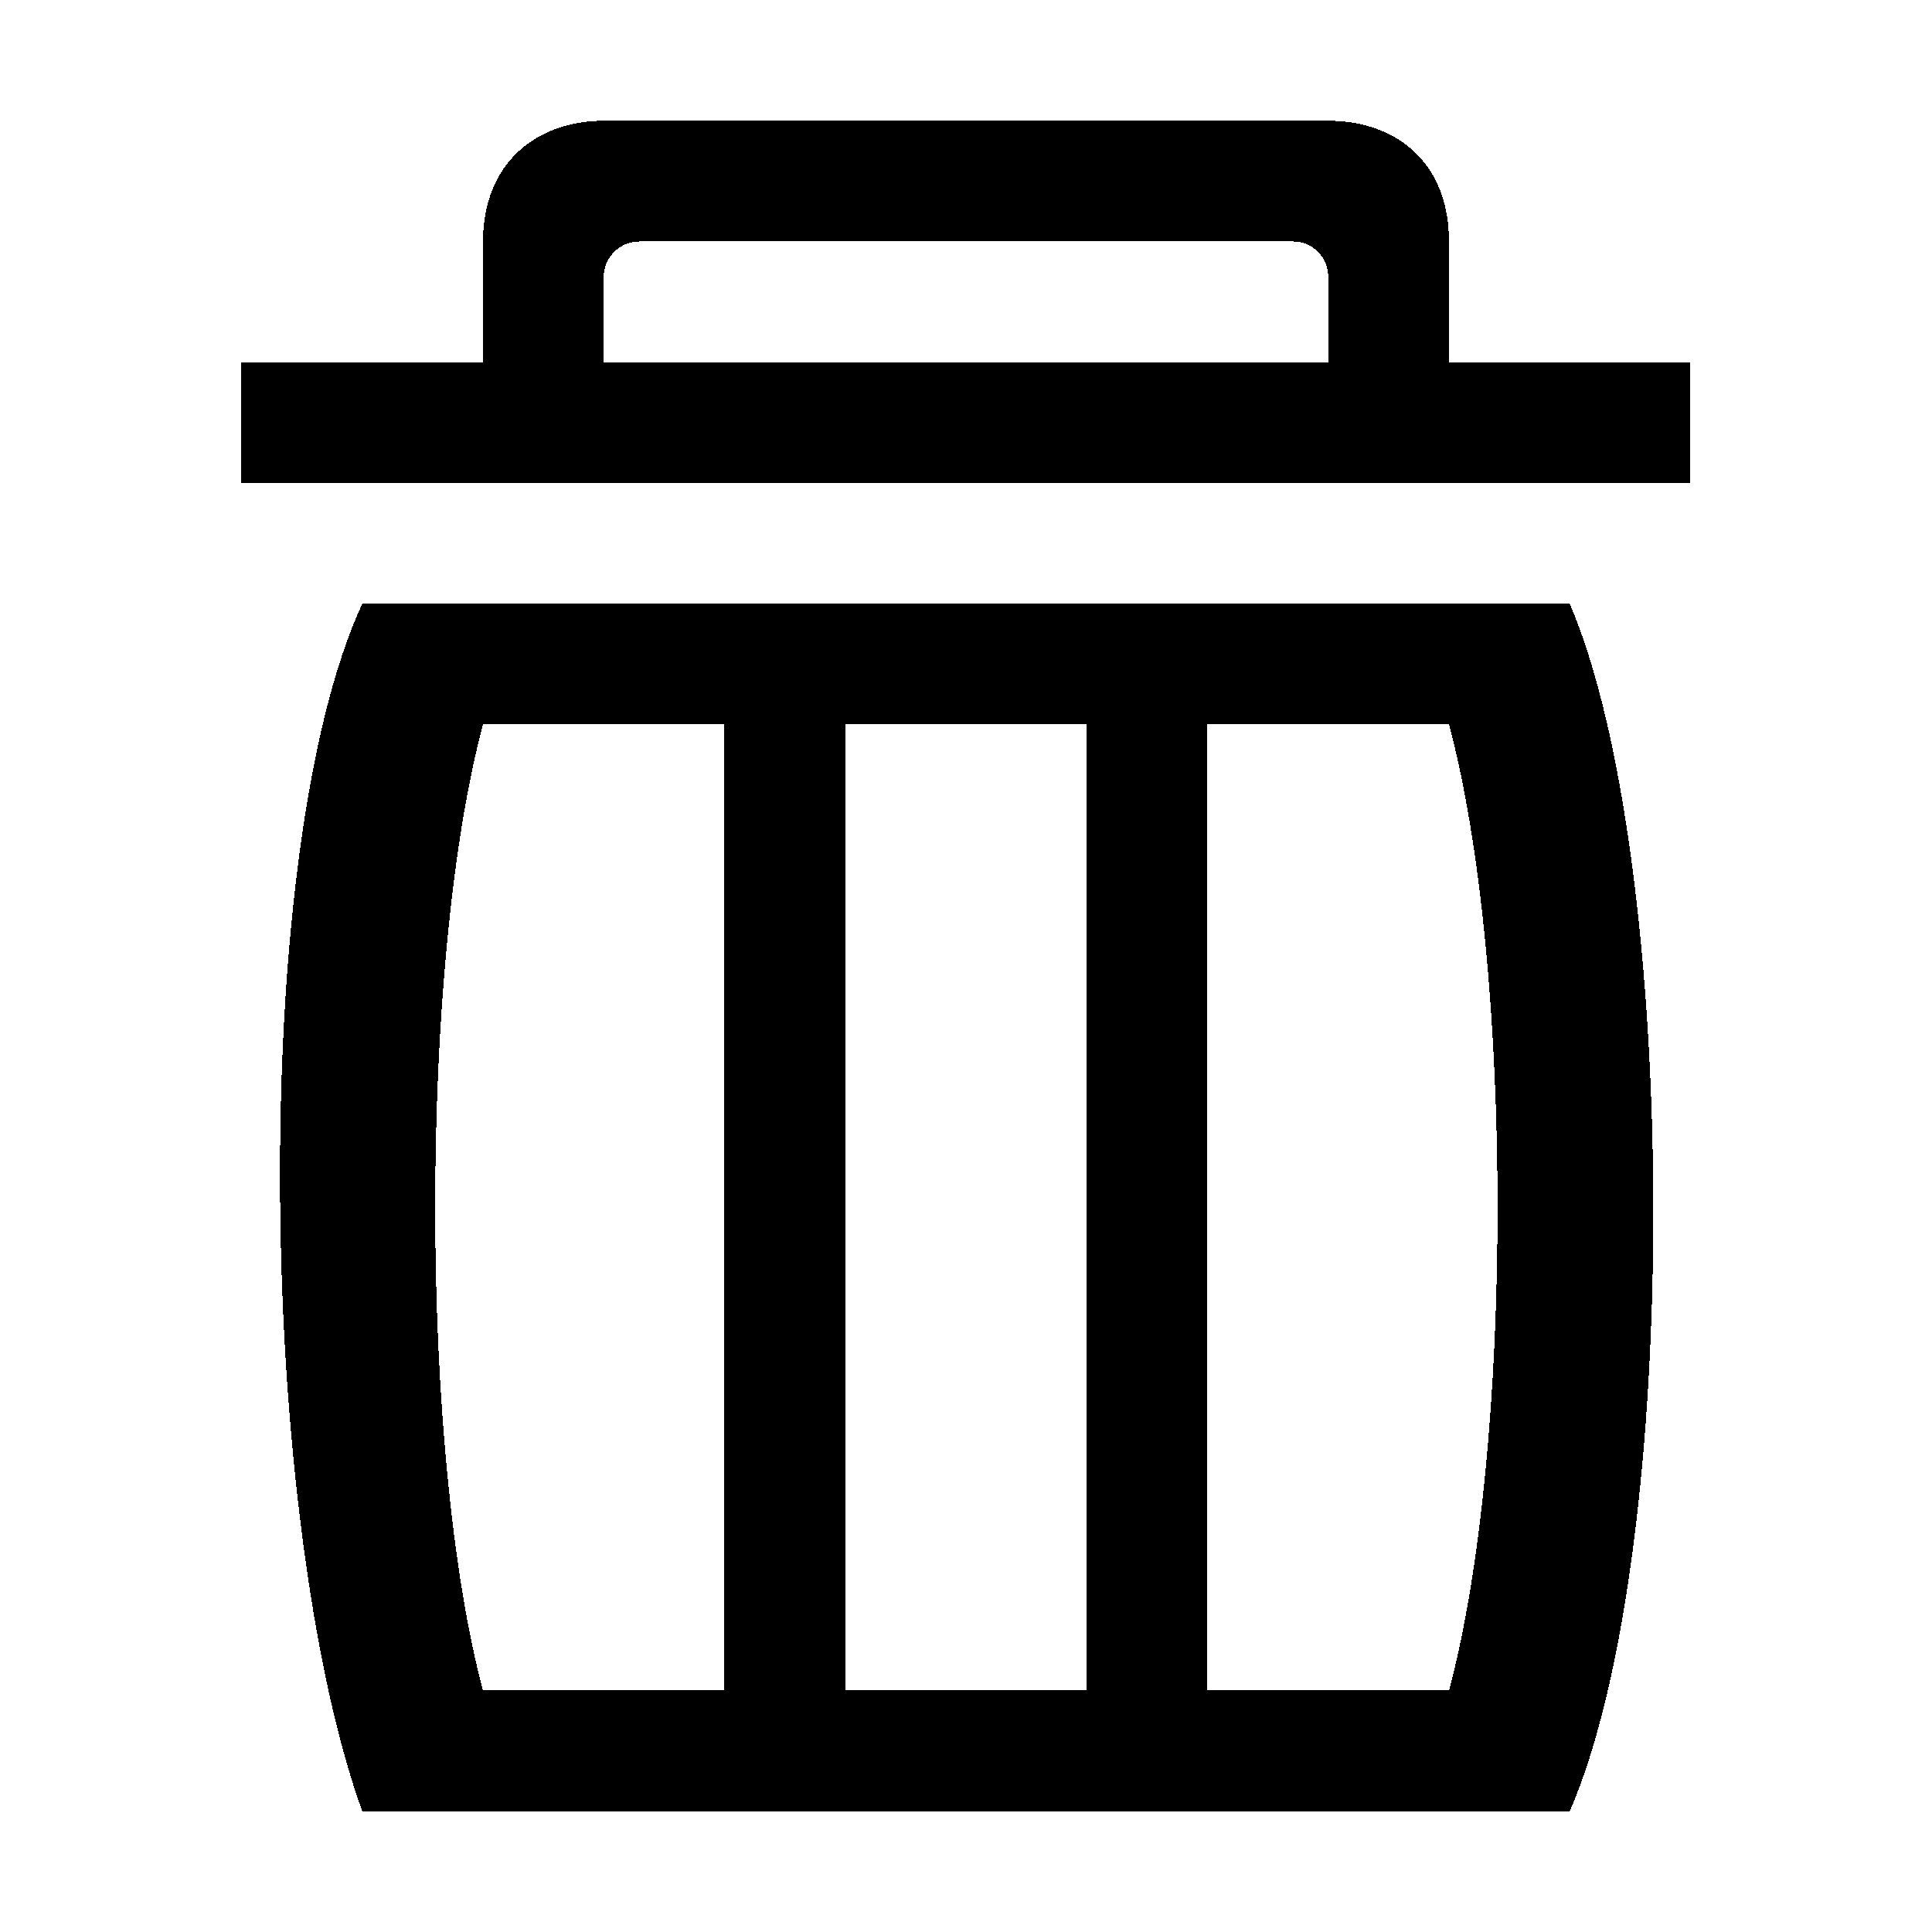
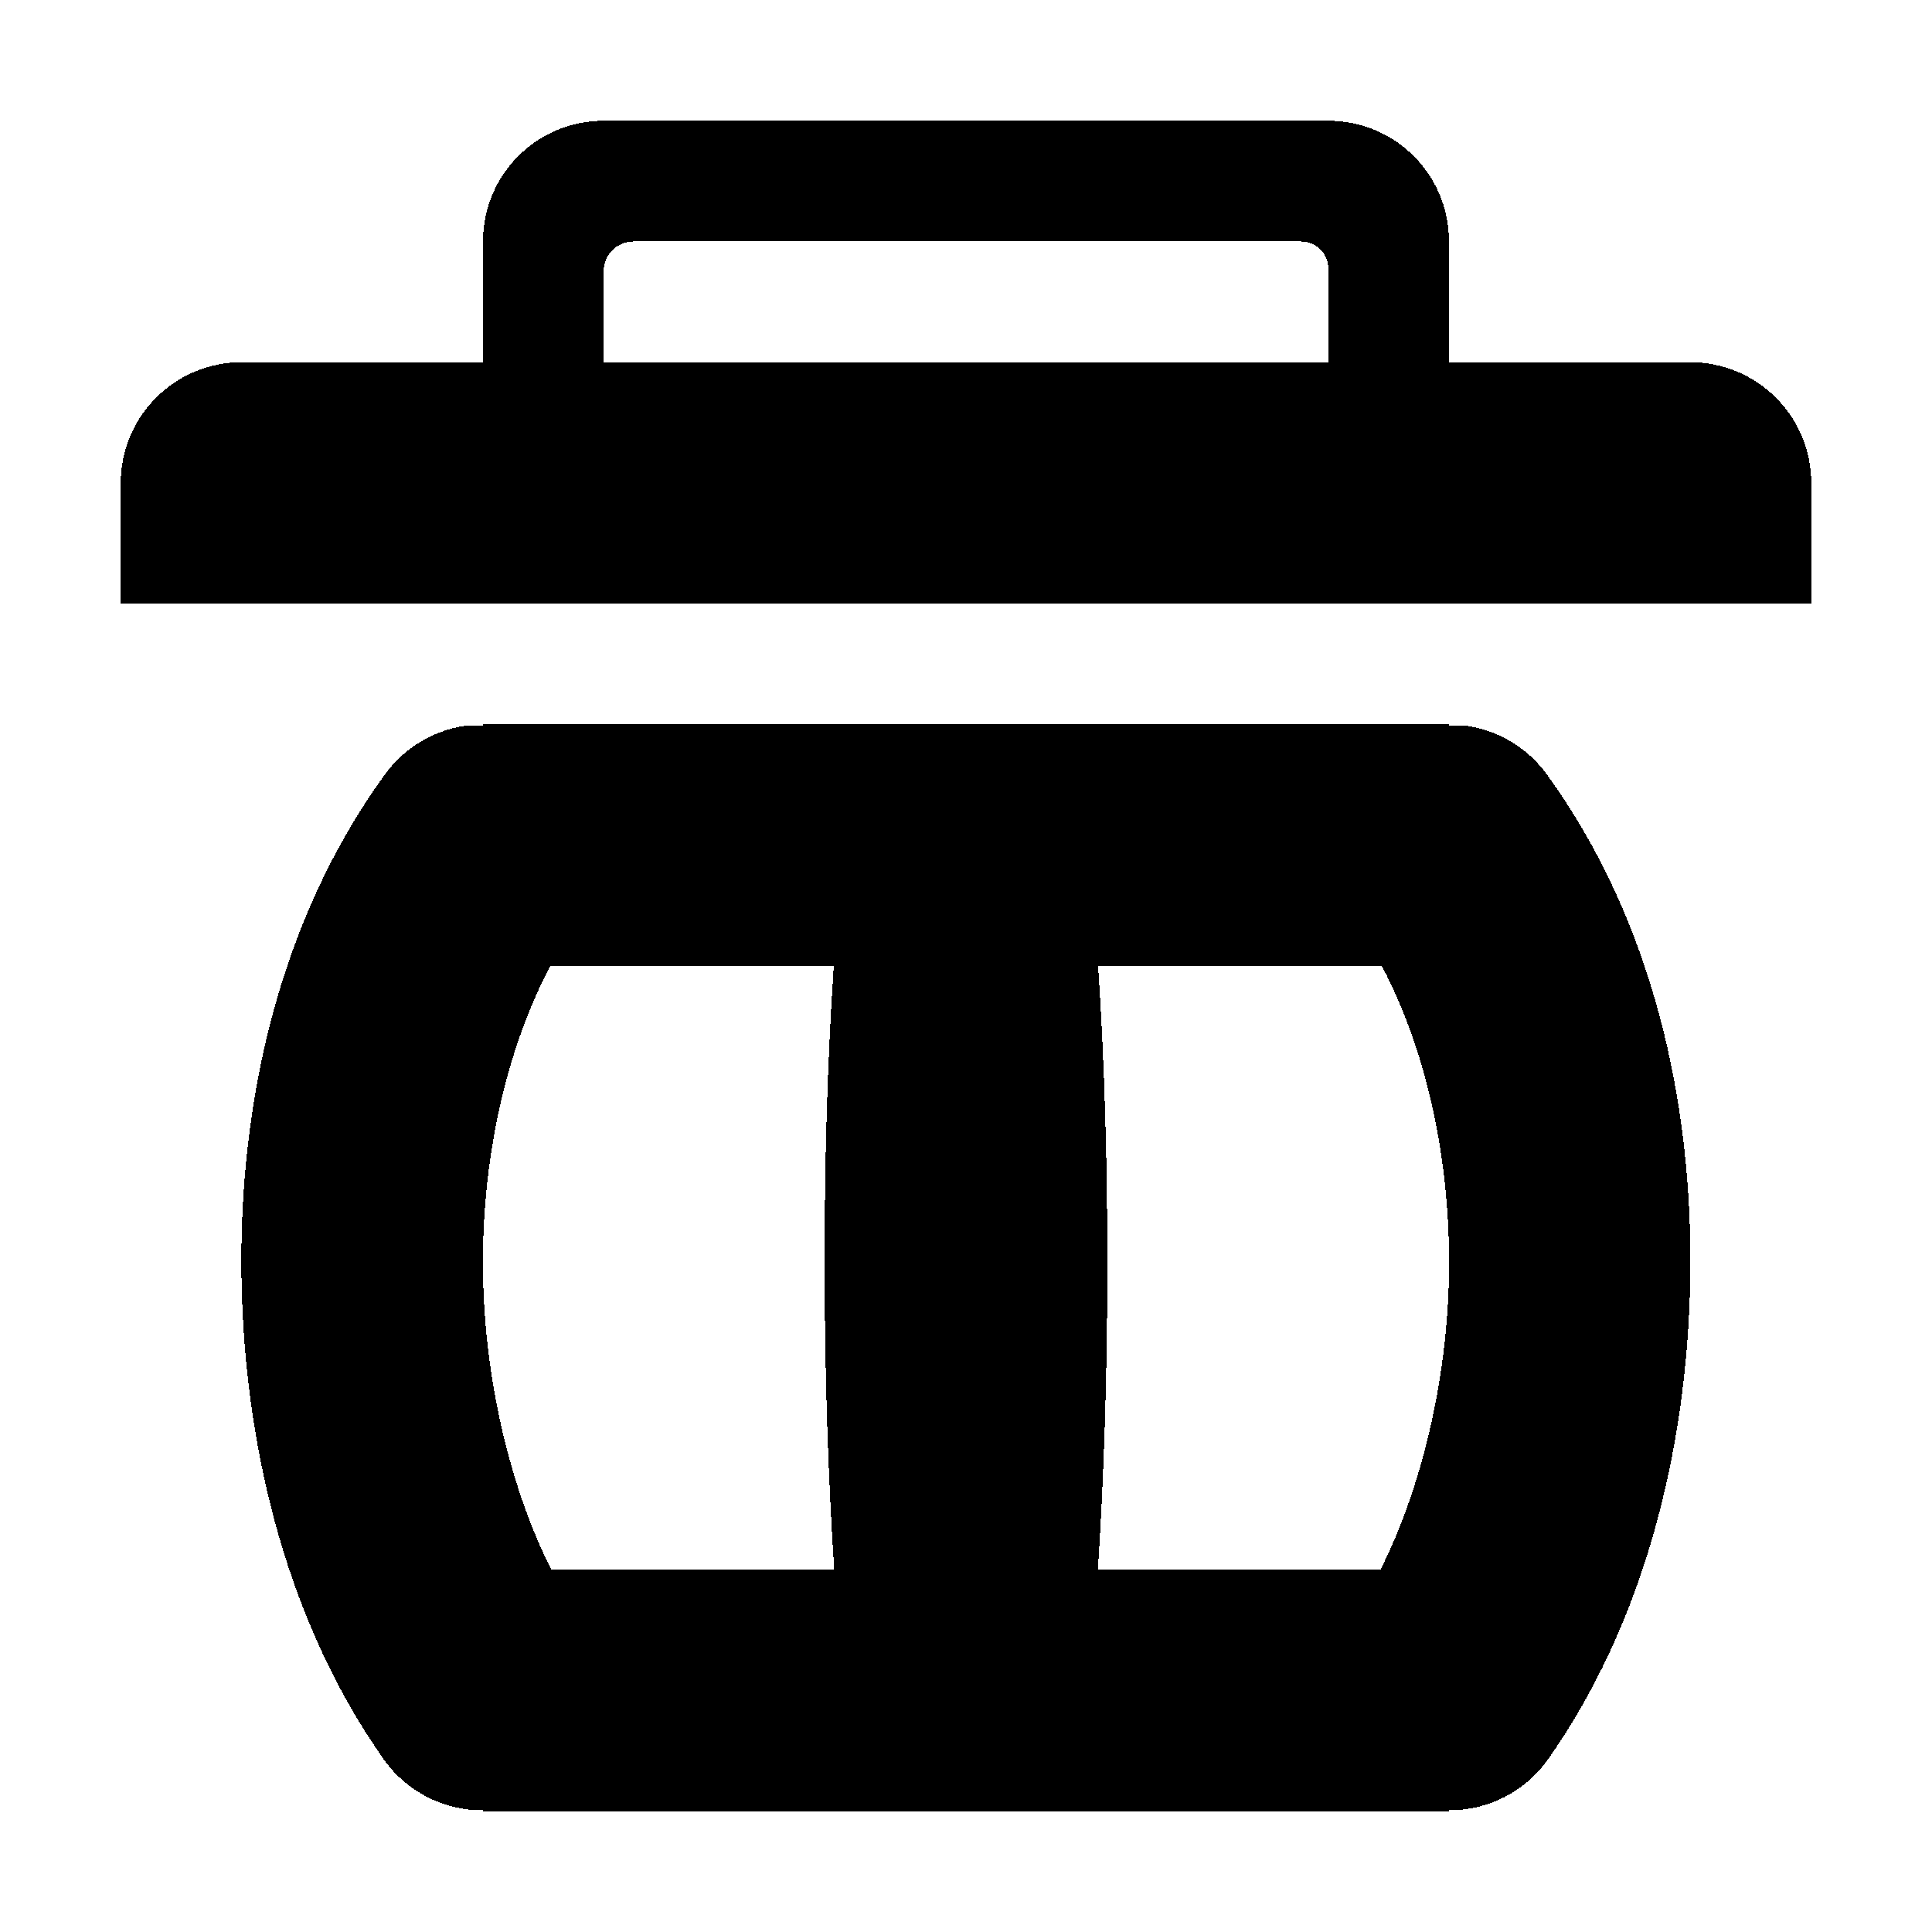
<svg xmlns="http://www.w3.org/2000/svg" xmlns:xlink="http://www.w3.org/1999/xlink" width="16" height="16" id="svg2" version="1.1" shape-rendering="crispEdges">
  <defs id="defs4">
    <linearGradient id="linearGradient5306">
      <stop style="stop-color:#ffffff;stop-opacity:0.099;" offset="0" id="stop5308" />
      <stop style="stop-color:#ffffff;stop-opacity:0;" offset="1" id="stop5310" />
    </linearGradient>
    <linearGradient id="linearGradient5290">
      <stop style="stop-color:#00ffff;stop-opacity:0.098;" offset="0" id="stop5292" />
      <stop id="stop6740" offset="0.5" style="stop-color:#00ff7f;stop-opacity:0.047;" />
      <stop style="stop-color:#00ff00;stop-opacity:0;" offset="1" id="stop5294" />
    </linearGradient>
    <linearGradient id="linearGradient5188">
      <stop style="stop-color:#64b5f6;stop-opacity:0.247;" offset="0" id="stop5198" />
      <stop style="stop-color:#64b5f6;stop-opacity:0;" offset="1" id="stop5192" />
    </linearGradient>
    <linearGradient id="linearGradient3975">
      <stop style="stop-color:#ff5555;stop-opacity:1;" offset="0" id="stop3977" />
    </linearGradient>
    <linearGradient id="linearGradient3969">
      <stop style="stop-color:#87cdde;stop-opacity:1;" offset="0" id="stop3971" />
    </linearGradient>
    <filter id="filter3945" x="0" y="6" width="1.2" style="color-interpolation-filters:sRGB">
      <feDiffuseLighting id="feDiffuseLighting3947" lighting-color="#fdfdfd" surfaceScale="121.495" diffuseConstant="28.448" />
    </filter>
    <filter id="filter3979" style="color-interpolation-filters:sRGB">
      <feFlood flood-opacity="0.2" flood-color="rgb(0,0,0)" result="flood" id="feFlood3981" />
      <feComposite in="flood" in2="SourceGraphic" operator="in" result="composite1" id="feComposite3983" />
      <feGaussianBlur stdDeviation="6" result="blur" id="feGaussianBlur3985" />
      <feOffset dx="0" dy="6" result="offset" id="feOffset3987" />
      <feComposite in="SourceGraphic" in2="offset" operator="over" result="fbSourceGraphic" id="feComposite3989" />
      <feColorMatrix result="fbSourceGraphicAlpha" in="fbSourceGraphic" values="0 0 0 -1 0 0 0 0 -1 0 0 0 0 -1 0 0 0 0 1 0" id="feColorMatrix3991" />
      <feFlood id="feFlood3993" flood-opacity="0.2" flood-color="rgb(0,0,0)" result="flood" in="fbSourceGraphic" />
      <feComposite id="feComposite3995" in2="fbSourceGraphic" in="flood" operator="in" result="composite1" />
      <feGaussianBlur id="feGaussianBlur3997" stdDeviation="6" result="blur" />
      <feOffset id="feOffset3999" dx="0" dy="6" result="offset" />
      <feComposite id="feComposite4001" in2="offset" in="fbSourceGraphic" operator="over" result="composite2" />
    </filter>
    <filter style="color-interpolation-filters:sRGB" id="filter3876">
      <feFlood flood-opacity="0.2" flood-color="rgb(0,0,0)" result="flood" id="feFlood3878" />
      <feComposite in="flood" in2="SourceGraphic" operator="in" result="composite1" id="feComposite3880" />
      <feGaussianBlur stdDeviation="6" result="blur" id="feGaussianBlur3882" />
      <feOffset dx="0" dy="6" result="offset" id="feOffset3884" />
      <feComposite in="SourceGraphic" in2="offset" operator="over" result="fbSourceGraphic" id="feComposite3886" />
      <feColorMatrix result="fbSourceGraphicAlpha" in="fbSourceGraphic" values="0 0 0 -1 0 0 0 0 -1 0 0 0 0 -1 0 0 0 0 1 0" id="feColorMatrix3888" />
      <feFlood id="feFlood3890" flood-opacity="0.397" flood-color="rgb(0,0,0)" result="flood" in="fbSourceGraphic" />
      <feComposite id="feComposite3892" in2="fbSourceGraphic" in="flood" operator="in" result="composite1" />
      <feGaussianBlur id="feGaussianBlur3894" stdDeviation="19.2" result="blur" />
      <feOffset id="feOffset3896" dx="0" dy="6" result="offset" />
      <feComposite id="feComposite3898" in2="offset" in="fbSourceGraphic" operator="over" result="fbSourceGraphic" />
      <feColorMatrix result="fbSourceGraphicAlpha" in="fbSourceGraphic" values="0 0 0 -1 0 0 0 0 -1 0 0 0 0 -1 0 0 0 0 1 0" id="feColorMatrix3900" />
      <feFlood id="feFlood3902" flood-opacity="0.8" flood-color="rgb(0,0,0)" result="flood" in="fbSourceGraphic" />
      <feComposite id="feComposite3904" in2="fbSourceGraphic" in="flood" operator="in" result="composite1" />
      <feGaussianBlur id="feGaussianBlur3906" stdDeviation="19.2" result="blur" />
      <feOffset id="feOffset3908" dx="0" dy="6" result="offset" />
      <feComposite id="feComposite3910" in2="offset" in="fbSourceGraphic" operator="over" result="fbSourceGraphic" />
      <feColorMatrix result="fbSourceGraphicAlpha" in="fbSourceGraphic" values="0 0 0 -1 0 0 0 0 -1 0 0 0 0 -1 0 0 0 0 1 0" id="feColorMatrix3912" />
      <feFlood id="feFlood3914" flood-opacity="0.8" flood-color="rgb(0,0,0)" result="flood" in="fbSourceGraphic" />
      <feComposite id="feComposite3916" in2="fbSourceGraphic" in="flood" operator="in" result="composite1" />
      <feGaussianBlur id="feGaussianBlur3918" stdDeviation="26.1" result="blur" />
      <feOffset id="feOffset3920" dx="0" dy="6" result="offset" />
      <feComposite id="feComposite3922" in2="offset" in="fbSourceGraphic" operator="over" result="fbSourceGraphic" />
      <feColorMatrix result="fbSourceGraphicAlpha" in="fbSourceGraphic" values="0 0 0 -1 0 0 0 0 -1 0 0 0 0 -1 0 0 0 0 1 0" id="feColorMatrix3924" />
      <feFlood id="feFlood3926" flood-opacity="0.8" flood-color="rgb(0,0,0)" result="flood" in="fbSourceGraphic" />
      <feComposite id="feComposite3928" in2="fbSourceGraphic" in="flood" operator="in" result="composite1" />
      <feGaussianBlur id="feGaussianBlur3930" stdDeviation="35.7" result="blur" />
      <feOffset id="feOffset3932" dx="0" dy="6" result="offset" />
      <feComposite id="feComposite3934" in2="offset" in="fbSourceGraphic" operator="over" result="fbSourceGraphic" />
      <feColorMatrix result="fbSourceGraphicAlpha" in="fbSourceGraphic" values="0 0 0 -1 0 0 0 0 -1 0 0 0 0 -1 0 0 0 0 1 0" id="feColorMatrix3936" />
      <feFlood id="feFlood3938" flood-opacity="0.8" flood-color="rgb(0,0,0)" result="flood" in="fbSourceGraphic" />
      <feComposite id="feComposite3940" in2="fbSourceGraphic" in="flood" operator="in" result="composite1" />
      <feGaussianBlur id="feGaussianBlur3942" stdDeviation="6" result="blur" />
      <feOffset id="feOffset3944" dx="0" dy="6" result="offset" />
      <feComposite id="feComposite3946" in2="offset" in="fbSourceGraphic" operator="over" result="fbSourceGraphic" />
      <feColorMatrix result="fbSourceGraphicAlpha" in="fbSourceGraphic" values="0 0 0 -1 0 0 0 0 -1 0 0 0 0 -1 0 0 0 0 1 0" id="feColorMatrix3948" />
      <feFlood id="feFlood3950" flood-opacity="0.8" flood-color="rgb(0,0,0)" result="flood" in="fbSourceGraphic" />
      <feComposite id="feComposite3952" in2="fbSourceGraphic" in="flood" operator="in" result="composite1" />
      <feGaussianBlur id="feGaussianBlur3954" stdDeviation="21.7" result="blur" />
      <feOffset id="feOffset3956" dx="0" dy="6" result="offset" />
      <feComposite id="feComposite3958" in2="offset" in="fbSourceGraphic" operator="over" result="fbSourceGraphic" />
      <feColorMatrix result="fbSourceGraphicAlpha" in="fbSourceGraphic" values="0 0 0 -1 0 0 0 0 -1 0 0 0 0 -1 0 0 0 0 1 0" id="feColorMatrix3960" />
      <feFlood id="feFlood3962" flood-opacity="0.8" flood-color="rgb(0,0,0)" result="flood" in="fbSourceGraphic" />
      <feComposite id="feComposite3964" in2="fbSourceGraphic" in="flood" operator="in" result="composite1" />
      <feGaussianBlur id="feGaussianBlur3966" stdDeviation="21.7" result="blur" />
      <feOffset id="feOffset3968" dx="0" dy="1.9" result="offset" />
      <feComposite id="feComposite3970" in2="offset" in="fbSourceGraphic" operator="over" result="fbSourceGraphic" />
      <feColorMatrix result="fbSourceGraphicAlpha" in="fbSourceGraphic" values="0 0 0 -1 0 0 0 0 -1 0 0 0 0 -1 0 0 0 0 1 0" id="feColorMatrix3972" />
      <feFlood id="feFlood3974" flood-opacity="0.8" flood-color="rgb(0,0,0)" result="flood" in="fbSourceGraphic" />
      <feComposite id="feComposite3976" in2="fbSourceGraphic" in="flood" operator="in" result="composite1" />
      <feGaussianBlur id="feGaussianBlur3978" stdDeviation="21.7" result="blur" />
      <feOffset id="feOffset3980" dx="3.6" dy="1.9" result="offset" />
      <feComposite id="feComposite3982" in2="offset" in="fbSourceGraphic" operator="over" result="fbSourceGraphic" />
      <feColorMatrix result="fbSourceGraphicAlpha" in="fbSourceGraphic" values="0 0 0 -1 0 0 0 0 -1 0 0 0 0 -1 0 0 0 0 1 0" id="feColorMatrix3984" />
      <feFlood id="feFlood3986" flood-opacity="0.8" flood-color="rgb(0,0,0)" result="flood" in="fbSourceGraphic" />
      <feComposite id="feComposite3988" in2="fbSourceGraphic" in="flood" operator="in" result="composite1" />
      <feGaussianBlur id="feGaussianBlur3990" stdDeviation="21.7" result="blur" />
      <feOffset id="feOffset3992" dx="9.6" dy="1.9" result="offset" />
      <feComposite id="feComposite3994" in2="offset" in="fbSourceGraphic" operator="over" result="fbSourceGraphic" />
      <feColorMatrix result="fbSourceGraphicAlpha" in="fbSourceGraphic" values="0 0 0 -1 0 0 0 0 -1 0 0 0 0 -1 0 0 0 0 1 0" id="feColorMatrix3996" />
      <feFlood id="feFlood3998" flood-opacity="0.8" flood-color="rgb(0,0,0)" result="flood" in="fbSourceGraphic" />
      <feComposite id="feComposite4000" in2="fbSourceGraphic" in="flood" operator="in" result="composite1" />
      <feGaussianBlur id="feGaussianBlur4002" stdDeviation="21.7" result="blur" />
      <feOffset id="feOffset4004" dx="1.2" dy="1.9" result="offset" />
      <feComposite id="feComposite4006" in2="offset" in="fbSourceGraphic" operator="over" result="fbSourceGraphic" />
      <feColorMatrix result="fbSourceGraphicAlpha" in="fbSourceGraphic" values="0 0 0 -1 0 0 0 0 -1 0 0 0 0 -1 0 0 0 0 1 0" id="feColorMatrix4008" />
      <feFlood id="feFlood4010" flood-opacity="0.8" flood-color="rgb(0,0,0)" result="flood" in="fbSourceGraphic" />
      <feComposite id="feComposite4012" in2="fbSourceGraphic" in="flood" operator="in" result="composite1" />
      <feGaussianBlur id="feGaussianBlur4014" stdDeviation="21.7" result="blur" />
      <feOffset id="feOffset4016" dx="-1.4" dy="1.9" result="offset" />
      <feComposite id="feComposite4018" in2="offset" in="fbSourceGraphic" operator="over" result="fbSourceGraphic" />
      <feColorMatrix result="fbSourceGraphicAlpha" in="fbSourceGraphic" values="0 0 0 -1 0 0 0 0 -1 0 0 0 0 -1 0 0 0 0 1 0" id="feColorMatrix4020" />
      <feFlood id="feFlood4022" flood-opacity="0.8" flood-color="rgb(0,0,0)" result="flood" in="fbSourceGraphic" />
      <feComposite id="feComposite4024" in2="fbSourceGraphic" in="flood" operator="in" result="composite1" />
      <feGaussianBlur id="feGaussianBlur4026" stdDeviation="21.7" result="blur" />
      <feOffset id="feOffset4028" dx="0.3" dy="1.9" result="offset" />
      <feComposite id="feComposite4030" in2="offset" in="fbSourceGraphic" operator="over" result="fbSourceGraphic" />
      <feColorMatrix result="fbSourceGraphicAlpha" in="fbSourceGraphic" values="0 0 0 -1 0 0 0 0 -1 0 0 0 0 -1 0 0 0 0 1 0" id="feColorMatrix4032" />
      <feFlood id="feFlood4034" flood-opacity="0.8" flood-color="rgb(0,0,0)" result="flood" in="fbSourceGraphic" />
      <feComposite id="feComposite4036" in2="fbSourceGraphic" in="flood" operator="in" result="composite1" />
      <feGaussianBlur id="feGaussianBlur4038" stdDeviation="21.7" result="blur" />
      <feOffset id="feOffset4040" dx="-8.04912e-16" dy="1.9" result="offset" />
      <feComposite id="feComposite4042" in2="offset" in="fbSourceGraphic" operator="over" result="fbSourceGraphic" />
      <feColorMatrix result="fbSourceGraphicAlpha" in="fbSourceGraphic" values="0 0 0 -1 0 0 0 0 -1 0 0 0 0 -1 0 0 0 0 1 0" id="feColorMatrix4044" />
      <feFlood id="feFlood4046" flood-opacity="0.8" flood-color="rgb(0,0,0)" result="flood" in="fbSourceGraphic" />
      <feComposite id="feComposite4048" in2="fbSourceGraphic" in="flood" operator="in" result="composite1" />
      <feGaussianBlur id="feGaussianBlur4050" stdDeviation="21.7" result="blur" />
      <feOffset id="feOffset4052" dx="-8.04912e-16" dy="3.6" result="offset" />
      <feComposite id="feComposite4054" in2="offset" in="fbSourceGraphic" operator="over" result="fbSourceGraphic" />
      <feColorMatrix result="fbSourceGraphicAlpha" in="fbSourceGraphic" values="0 0 0 -1 0 0 0 0 -1 0 0 0 0 -1 0 0 0 0 1 0" id="feColorMatrix4056" />
      <feFlood id="feFlood4058" flood-opacity="0.8" flood-color="rgb(0,0,0)" result="flood" in="fbSourceGraphic" />
      <feComposite id="feComposite4060" in2="fbSourceGraphic" in="flood" operator="in" result="composite1" />
      <feGaussianBlur id="feGaussianBlur4062" stdDeviation="6" result="blur" />
      <feOffset id="feOffset4064" dx="-8.04912e-16" dy="3.6" result="offset" />
      <feComposite id="feComposite4066" in2="offset" in="fbSourceGraphic" operator="over" result="fbSourceGraphic" />
      <feColorMatrix result="fbSourceGraphicAlpha" in="fbSourceGraphic" values="0 0 0 -1 0 0 0 0 -1 0 0 0 0 -1 0 0 0 0 1 0" id="feColorMatrix4080" />
      <feFlood id="feFlood4082" flood-opacity="0.8" flood-color="rgb(0,0,0)" result="flood" in="fbSourceGraphic" />
      <feComposite id="feComposite4084" in2="fbSourceGraphic" in="flood" operator="in" result="composite1" />
      <feGaussianBlur id="feGaussianBlur4086" stdDeviation="6" result="blur" />
      <feOffset id="feOffset4088" dx="-8.04912e-16" dy="3.6" result="offset" />
      <feComposite id="feComposite4090" in2="offset" in="fbSourceGraphic" operator="over" result="fbSourceGraphic" />
      <feColorMatrix result="fbSourceGraphicAlpha" in="fbSourceGraphic" values="0 0 0 -1 0 0 0 0 -1 0 0 0 0 -1 0 0 0 0 1 0" id="feColorMatrix4092" />
      <feFlood id="feFlood4094" flood-opacity="0.8" flood-color="rgb(0,0,0)" result="flood" in="fbSourceGraphic" />
      <feComposite id="feComposite4096" in2="fbSourceGraphic" in="flood" operator="in" result="composite1" />
      <feGaussianBlur id="feGaussianBlur4098" stdDeviation="6" result="blur" />
      <feOffset id="feOffset4100" dx="-8.04912e-16" dy="7.7" result="offset" />
      <feComposite id="feComposite4102" in2="offset" in="fbSourceGraphic" operator="over" result="fbSourceGraphic" />
      <feColorMatrix result="fbSourceGraphicAlpha" in="fbSourceGraphic" values="0 0 0 -1 0 0 0 0 -1 0 0 0 0 -1 0 0 0 0 1 0" id="feColorMatrix4104" />
      <feFlood id="feFlood4106" flood-opacity="0.8" flood-color="rgb(0,0,0)" result="flood" in="fbSourceGraphic" />
      <feComposite id="feComposite4108" in2="fbSourceGraphic" in="flood" operator="in" result="composite1" />
      <feGaussianBlur id="feGaussianBlur4110" stdDeviation="6" result="blur" />
      <feOffset id="feOffset4112" dx="-8.04912e-16" dy="11.6" result="offset" />
      <feComposite id="feComposite4114" in2="offset" in="fbSourceGraphic" operator="over" result="fbSourceGraphic" />
      <feColorMatrix result="fbSourceGraphicAlpha" in="fbSourceGraphic" values="0 0 0 -1 0 0 0 0 -1 0 0 0 0 -1 0 0 0 0 1 0" id="feColorMatrix4116" />
      <feFlood id="feFlood4118" flood-opacity="0.5" flood-color="rgb(0,0,0)" result="flood" in="fbSourceGraphic" />
      <feComposite id="feComposite4120" in2="fbSourceGraphic" in="flood" operator="in" result="composite1" />
      <feGaussianBlur id="feGaussianBlur4122" stdDeviation="6" result="blur" />
      <feOffset id="feOffset4124" dx="-8.04912e-16" dy="11.6" result="offset" />
      <feComposite id="feComposite4126" in2="offset" in="fbSourceGraphic" operator="over" result="fbSourceGraphic" />
      <feColorMatrix result="fbSourceGraphicAlpha" in="fbSourceGraphic" values="0 0 0 -1 0 0 0 0 -1 0 0 0 0 -1 0 0 0 0 1 0" id="feColorMatrix4128" />
      <feFlood id="feFlood4130" flood-opacity="0.3" flood-color="rgb(0,0,0)" result="flood" in="fbSourceGraphic" />
      <feComposite id="feComposite4132" in2="fbSourceGraphic" in="flood" operator="in" result="composite1" />
      <feGaussianBlur id="feGaussianBlur4134" stdDeviation="6" result="blur" />
      <feOffset id="feOffset4136" dx="-8.04912e-16" dy="11.6" result="offset" />
      <feComposite id="feComposite4138" in2="offset" in="fbSourceGraphic" operator="over" result="fbSourceGraphic" />
      <feColorMatrix result="fbSourceGraphicAlpha" in="fbSourceGraphic" values="0 0 0 -1 0 0 0 0 -1 0 0 0 0 -1 0 0 0 0 1 0" id="feColorMatrix4140" />
      <feFlood id="feFlood4142" flood-opacity="0.2" flood-color="rgb(0,0,0)" result="flood" in="fbSourceGraphic" />
      <feComposite id="feComposite4144" in2="fbSourceGraphic" in="flood" operator="in" result="composite1" />
      <feGaussianBlur id="feGaussianBlur4146" stdDeviation="6" result="blur" />
      <feOffset id="feOffset4148" dx="-8.04912e-16" dy="11.6" result="offset" />
      <feComposite id="feComposite4150" in2="offset" in="fbSourceGraphic" operator="over" result="fbSourceGraphic" />
      <feColorMatrix result="fbSourceGraphicAlpha" in="fbSourceGraphic" values="0 0 0 -1 0 0 0 0 -1 0 0 0 0 -1 0 0 0 0 1 0" id="feColorMatrix4152" />
      <feFlood id="feFlood4154" flood-opacity="0.2" flood-color="rgb(0,0,0)" result="flood" in="fbSourceGraphic" />
      <feComposite id="feComposite4156" in2="fbSourceGraphic" in="flood" operator="in" result="composite1" />
      <feGaussianBlur id="feGaussianBlur4158" stdDeviation="6" result="blur" />
      <feOffset id="feOffset4160" dx="-8.04912e-16" dy="11.6" result="offset" />
      <feComposite id="feComposite4162" in2="offset" in="fbSourceGraphic" operator="over" result="fbSourceGraphic" />
      <feColorMatrix result="fbSourceGraphicAlpha" in="fbSourceGraphic" values="0 0 0 -1 0 0 0 0 -1 0 0 0 0 -1 0 0 0 0 1 0" id="feColorMatrix4164" />
      <feFlood id="feFlood4166" flood-opacity="0.2" flood-color="rgb(0,0,0)" result="flood" in="fbSourceGraphic" />
      <feComposite id="feComposite4168" in2="fbSourceGraphic" in="flood" operator="in" result="composite1" />
      <feGaussianBlur id="feGaussianBlur4170" stdDeviation="6" result="blur" />
      <feOffset id="feOffset4172" dx="-8.04912e-16" dy="6" result="offset" />
      <feComposite id="feComposite4174" in2="offset" in="fbSourceGraphic" operator="over" result="composite2" />
    </filter>
    <filter id="filter4522" style="color-interpolation-filters:sRGB">
      <feGaussianBlur stdDeviation="3" id="feGaussianBlur4524" />
      <feColorMatrix result="fbSourceGraphic" values="1 0 0 0 0 0 1 0 0 0 0 0 1 0 0 0 0 0 6 -2.5 " id="feColorMatrix4526" />
    </filter>
    <filter id="filter4576" style="color-interpolation-filters:sRGB">
      <feGaussianBlur stdDeviation="3" id="feGaussianBlur4578" />
      <feColorMatrix result="fbSourceGraphic" values="1 0 0 0 0 0 1 0 0 0 0 0 1 0 0 0 0 0 6 -2.5 " id="feColorMatrix4580" />
    </filter>
    <filter id="filter4576-0" style="color-interpolation-filters:sRGB">
      <feGaussianBlur stdDeviation="3" id="feGaussianBlur4578-8" />
      <feColorMatrix result="fbSourceGraphic" values="1 0 0 0 0 0 1 0 0 0 0 0 1 0 0 0 0 0 6 -2.5 " id="feColorMatrix4580-0" />
    </filter>
    <filter id="filter4576-0-0" style="color-interpolation-filters:sRGB">
      <feGaussianBlur stdDeviation="3" id="feGaussianBlur4578-8-5" />
      <feColorMatrix result="fbSourceGraphic" values="1 0 0 0 0 0 1 0 0 0 0 0 1 0 0 0 0 0 6 -2.5 " id="feColorMatrix4580-0-2" />
    </filter>
    <filter id="filter4576-0-0-4" style="color-interpolation-filters:sRGB">
      <feGaussianBlur stdDeviation="3" id="feGaussianBlur4578-8-5-2" />
      <feColorMatrix result="fbSourceGraphic" values="1 0 0 0 0 0 1 0 0 0 0 0 1 0 0 0 0 0 6 -2.5 " id="feColorMatrix4580-0-2-7" />
    </filter>
    <radialGradient xlink:href="#linearGradient5306" id="radialGradient5296" cx="9" cy="1032.112" fx="9" fy="1032.112" r="10.125" gradientUnits="userSpaceOnUse" gradientTransform="matrix(1.944444,0,0,1.944447,-13.5625,-977.5881)" />
    <linearGradient xlink:href="#linearGradient5306" id="linearGradient5312" x1="-15.75" y1="1029.3" x2="23.625" y2="1029.3" gradientUnits="userSpaceOnUse" />
    <linearGradient id="linearGradient3783-1">
      <stop id="stop3785-2" offset="0" style="stop-color:#1e94d3;stop-opacity:1;" />
      <stop style="stop-color:#1e94d3;stop-opacity:1;" offset="1" id="stop3803-6" />
    </linearGradient>
    <linearGradient gradientUnits="userSpaceOnUse" y2="50" x2="30" y1="90" x1="-10" id="linearGradient3827-7" xlink:href="#linearGradient3783-1" />
    <linearGradient gradientUnits="userSpaceOnUse" y2="50" x2="30" y1="90" x1="-10" id="linearGradient3827" xlink:href="#linearGradient3783" />
    <linearGradient id="linearGradient3783">
      <stop id="stop3785" offset="0" style="stop-color:#1e94d3;stop-opacity:1;" />
      <stop style="stop-color:#1e94d3;stop-opacity:1;" offset="1" id="stop3803" />
    </linearGradient>
    <linearGradient id="linearGradient3821">
      <stop id="stop3823" offset="0" style="stop-color:#37aee2;stop-opacity:1;" />
      <stop id="stop3825" offset="1" style="stop-color:#1e96c8;stop-opacity:1;" />
    </linearGradient>
    <linearGradient id="linearGradient3829">
      <stop style="stop-color:#1f96d4;stop-opacity:1;" offset="0" id="stop3831" />
      <stop style="stop-color:#37aee2;stop-opacity:1;" offset="1" id="stop3833" />
    </linearGradient>
    <linearGradient id="linearGradient3877">
      <stop id="stop3879" offset="0" style="stop-color:#eff7fc;stop-opacity:1;" />
      <stop id="stop3881" offset="1" style="stop-color:#ffffff;stop-opacity:1;" />
    </linearGradient>
    <linearGradient id="linearGradient3689">
      <stop id="stop3691" offset="0" style="stop-color:#f68000;stop-opacity:1;" />
      <stop id="stop3693" offset="1" style="stop-color:#fd9800;stop-opacity:1;" />
    </linearGradient>
    <linearGradient id="linearGradient3675">
      <stop id="stop3677" offset="0" style="stop-color:#ffb900;stop-opacity:1;" />
      <stop id="stop3679" offset="1" style="stop-color:#ffd76b;stop-opacity:1;" />
    </linearGradient>
    <linearGradient y2="463.262" x2="412.23" y1="461.921" x1="-113.893" gradientUnits="userSpaceOnUse" id="linearGradient3840" xlink:href="#linearGradient3675" />
    <linearGradient id="linearGradient3634">
      <stop style="stop-color:#7a8288;stop-opacity:1;" offset="0" id="stop3636" />
      <stop id="stop3638" offset="0.076" style="stop-color:#9fa3a7;stop-opacity:1;" />
      <stop style="stop-color:#7d858b;stop-opacity:1;" offset="1" id="stop3640" />
    </linearGradient>
    <linearGradient y2="12.703" x2="151.346" y1="-0.642" x1="107.209" gradientTransform="matrix(0.2822222,0,0,0.2822222,-0.1398399,-0.01181449)" gradientUnits="userSpaceOnUse" id="linearGradient3838" xlink:href="#linearGradient3634" />
    <linearGradient id="linearGradient3712">
      <stop id="stop3714" offset="0" style="stop-color:#a1abb2;stop-opacity:1;" />
      <stop style="stop-color:#eaeced;stop-opacity:1;" offset="0.148" id="stop3720" />
      <stop id="stop3716" offset="1" style="stop-color:#c6ccd0;stop-opacity:1;" />
    </linearGradient>
    <linearGradient y2="27.389" x2="164.759" y1="12.641" x1="104.886" gradientUnits="userSpaceOnUse" id="linearGradient3836" xlink:href="#linearGradient3712" />
    <linearGradient id="linearGradient3702">
      <stop id="stop3704" offset="0" style="stop-color:#7a8288;stop-opacity:1;" />
      <stop style="stop-color:#9fa3a7;stop-opacity:1;" offset="0.529" id="stop3710" />
      <stop id="stop3706" offset="1" style="stop-color:#7d858b;stop-opacity:1;" />
    </linearGradient>
    <linearGradient y2="268.415" x2="334.031" y1="252.484" x1="18.875" gradientUnits="userSpaceOnUse" id="linearGradient3834" xlink:href="#linearGradient3702" />
    <linearGradient id="linearGradient3626">
      <stop style="stop-color:#a1abb2;stop-opacity:1;" offset="0" id="stop3628" />
      <stop id="stop3630" offset="0.083" style="stop-color:#eaeced;stop-opacity:1;" />
      <stop style="stop-color:#c6ccd0;stop-opacity:1;" offset="1" id="stop3632" />
    </linearGradient>
    <linearGradient y2="290.7" x2="278.432" y1="228.6" x1="44.104" gradientUnits="userSpaceOnUse" id="linearGradient3832" xlink:href="#linearGradient3626" />
    <linearGradient id="linearGradient3646">
      <stop id="stop3648" offset="0" style="stop-color:#f48200;stop-opacity:0;" />
      <stop style="stop-color:#f48200;stop-opacity:0.728;" offset="0.589" id="stop3654" />
      <stop id="stop3658" offset="0.816" style="stop-color:#cc5f00;stop-opacity:1;" />
      <stop id="stop3650" offset="1" style="stop-color:#a43d00;stop-opacity:1;" />
    </linearGradient>
    <linearGradient y2="55.356" x2="261.622" y1="70.105" x1="115.202" gradientUnits="userSpaceOnUse" id="linearGradient3830" xlink:href="#linearGradient3646" />
    <linearGradient id="linearGradient3668">
      <stop style="stop-color:#9b4400;stop-opacity:1;" offset="0" id="stop3670" />
      <stop style="stop-color:#e56300;stop-opacity:1;" offset="1" id="stop3672" />
    </linearGradient>
    <linearGradient y2="108.988" x2="93.522" y1="102.284" x1="64.751" gradientUnits="userSpaceOnUse" id="linearGradient3828" xlink:href="#linearGradient3668" />
    <linearGradient id="linearGradient3649">
      <stop id="stop3651" offset="0" style="stop-color:#e26400;stop-opacity:1;" />
      <stop id="stop3653" offset="1" style="stop-color:#ffb900;stop-opacity:1;" />
    </linearGradient>
    <linearGradient y2="125.316" x2="44.376" y1="100.342" x1="40.775" gradientTransform="matrix(1,0,0,1.020233,0,-1.423461)" gradientUnits="userSpaceOnUse" id="linearGradient3826" xlink:href="#linearGradient3649" />
    <linearGradient id="linearGradient3689-2">
      <stop id="stop3691-2" offset="0" style="stop-color:#f68000;stop-opacity:1;" />
      <stop id="stop3693-3" offset="1" style="stop-color:#fd9800;stop-opacity:1;" />
    </linearGradient>
    <linearGradient id="linearGradient3675-8">
      <stop id="stop3677-4" offset="0" style="stop-color:#ffb900;stop-opacity:1;" />
      <stop id="stop3679-7" offset="1" style="stop-color:#ffd76b;stop-opacity:1;" />
    </linearGradient>
    <linearGradient y2="463.262" x2="412.23" y1="461.921" x1="-113.893" gradientUnits="userSpaceOnUse" id="linearGradient3840-4" xlink:href="#linearGradient3675-8" />
    <linearGradient id="linearGradient3634-7">
      <stop style="stop-color:#7a8288;stop-opacity:1;" offset="0" id="stop3636-4" />
      <stop id="stop3638-6" offset="0.076" style="stop-color:#9fa3a7;stop-opacity:1;" />
      <stop style="stop-color:#7d858b;stop-opacity:1;" offset="1" id="stop3640-9" />
    </linearGradient>
    <linearGradient y2="12.703" x2="151.346" y1="-0.642" x1="107.209" gradientTransform="matrix(0.2822222,0,0,0.2822222,-0.1398399,-0.01181449)" gradientUnits="userSpaceOnUse" id="linearGradient3838-1" xlink:href="#linearGradient3634-7" />
    <linearGradient id="linearGradient3712-7">
      <stop id="stop3714-7" offset="0" style="stop-color:#a1abb2;stop-opacity:1;" />
      <stop style="stop-color:#eaeced;stop-opacity:1;" offset="0.148" id="stop3720-2" />
      <stop id="stop3716-3" offset="1" style="stop-color:#c6ccd0;stop-opacity:1;" />
    </linearGradient>
    <linearGradient y2="27.389" x2="164.759" y1="12.641" x1="104.886" gradientUnits="userSpaceOnUse" id="linearGradient3836-7" xlink:href="#linearGradient3712-7" />
    <linearGradient id="linearGradient3702-3">
      <stop id="stop3704-5" offset="0" style="stop-color:#7a8288;stop-opacity:1;" />
      <stop style="stop-color:#9fa3a7;stop-opacity:1;" offset="0.529" id="stop3710-4" />
      <stop id="stop3706-4" offset="1" style="stop-color:#7d858b;stop-opacity:1;" />
    </linearGradient>
    <linearGradient y2="268.415" x2="334.031" y1="252.484" x1="18.875" gradientUnits="userSpaceOnUse" id="linearGradient3834-9" xlink:href="#linearGradient3702-3" />
    <linearGradient id="linearGradient3626-6">
      <stop style="stop-color:#a1abb2;stop-opacity:1;" offset="0" id="stop3628-0" />
      <stop id="stop3630-5" offset="0.083" style="stop-color:#eaeced;stop-opacity:1;" />
      <stop style="stop-color:#c6ccd0;stop-opacity:1;" offset="1" id="stop3632-7" />
    </linearGradient>
    <linearGradient y2="290.7" x2="278.432" y1="228.6" x1="44.104" gradientUnits="userSpaceOnUse" id="linearGradient3832-3" xlink:href="#linearGradient3626-6" />
    <linearGradient id="linearGradient3646-6">
      <stop id="stop3648-6" offset="0" style="stop-color:#f48200;stop-opacity:0;" />
      <stop style="stop-color:#f48200;stop-opacity:0.728;" offset="0.589" id="stop3654-6" />
      <stop id="stop3658-4" offset="0.816" style="stop-color:#cc5f00;stop-opacity:1;" />
      <stop id="stop3650-0" offset="1" style="stop-color:#a43d00;stop-opacity:1;" />
    </linearGradient>
    <linearGradient y2="55.356" x2="261.622" y1="70.105" x1="115.202" gradientUnits="userSpaceOnUse" id="linearGradient3830-6" xlink:href="#linearGradient3646-6" />
    <linearGradient id="linearGradient3668-5">
      <stop style="stop-color:#9b4400;stop-opacity:1;" offset="0" id="stop3670-3" />
      <stop style="stop-color:#e56300;stop-opacity:1;" offset="1" id="stop3672-2" />
    </linearGradient>
    <linearGradient y2="108.988" x2="93.522" y1="102.284" x1="64.751" gradientUnits="userSpaceOnUse" id="linearGradient3828-1" xlink:href="#linearGradient3668-5" />
    <linearGradient id="linearGradient3649-3">
      <stop id="stop3651-9" offset="0" style="stop-color:#e26400;stop-opacity:1;" />
      <stop id="stop3653-7" offset="1" style="stop-color:#ffb900;stop-opacity:1;" />
    </linearGradient>
    <linearGradient y2="125.316" x2="44.376" y1="100.342" x1="40.775" gradientTransform="matrix(1,0,0,1.020233,0,-1.423461)" gradientUnits="userSpaceOnUse" id="linearGradient3826-1" xlink:href="#linearGradient3649-3" />
    <linearGradient id="linearGradient2460" y2="44.984" gradientUnits="userSpaceOnUse" x2="19.36" y1="21.031" x1="19.245">
      <stop id="stop3602" style="stop-color:#fafafa;stop-opacity:1;" offset="0" />
      <stop id="stop3604" style="stop-color:#f0f0f0;stop-opacity:1;" offset="1" />
    </linearGradient>
    <linearGradient xlink:href="#linearGradient2460" id="linearGradient3157" gradientUnits="userSpaceOnUse" gradientTransform="matrix(12.10256,0,0,12.10256,-34.46825,-46.18711)" x1="18.93" y1="6.295" x2="19.36" y2="36.644" />
    <linearGradient id="linearGradient5479-2">
      <stop id="stop5481-7" offset="0" style="stop-color:#be5300;stop-opacity:1;" />
      <stop style="stop-color:#f07300;stop-opacity:1" offset="0.763" id="stop5483-4" />
      <stop id="stop5485-2" offset="1" style="stop-color:#e67700;stop-opacity:1;" />
    </linearGradient>
    <linearGradient y2="134.644" x2="128.507" y1="101.118" x1="4.11" gradientTransform="matrix(1.235159,0,0,1.235159,262.2571,326.9873)" gradientUnits="userSpaceOnUse" id="linearGradient3900" xlink:href="#linearGradient5479-2" />
    <linearGradient id="linearGradient5479-6">
      <stop style="stop-color:#be5300;stop-opacity:1;" offset="0" id="stop5481-6" />
      <stop id="stop5483-0" offset="0.763" style="stop-color:#f07300;stop-opacity:1" />
      <stop style="stop-color:#e67700;stop-opacity:1;" offset="1" id="stop5485-5" />
    </linearGradient>
    <linearGradient xlink:href="#linearGradient5479-6" id="linearGradient5467-1" gradientUnits="userSpaceOnUse" gradientTransform="matrix(1.235159,0,0,1.235159,262.2571,326.9873)" x1="4.11" y1="101.118" x2="128.507" y2="134.644" />
    <linearGradient id="linearGradient5447">
      <stop id="stop5451" offset="0" style="stop-color:#e66e00;stop-opacity:1;" />
      <stop style="stop-color:#e67700;stop-opacity:1;" offset="1" id="stop5453" />
    </linearGradient>
    <linearGradient id="linearGradient5479">
      <stop style="stop-color:#be5300;stop-opacity:1;" offset="0" id="stop5481" />
      <stop id="stop5483" offset="0.763" style="stop-color:#f07300;stop-opacity:1" />
      <stop style="stop-color:#e67700;stop-opacity:1;" offset="1" id="stop5485" />
    </linearGradient>
    <linearGradient xlink:href="#linearGradient5479" id="linearGradient5467" gradientUnits="userSpaceOnUse" gradientTransform="matrix(1.235159,0,0,1.235159,262.2571,326.9873)" x1="4.11" y1="101.118" x2="128.507" y2="134.644" />
    <linearGradient gradientTransform="matrix(1.005865,0,0,0.994169,100,0)" gradientUnits="userSpaceOnUse" id="linearGradient3416" y2="7.017" x2="45.448" y1="92.54" x1="45.448">
      <stop offset="0" style="stop-color:#000000;stop-opacity:1" id="stop3418" />
      <stop offset="1" style="stop-color:#000000;stop-opacity:0.588" id="stop3420" />
    </linearGradient>
    <linearGradient xlink:href="#ButtonShadow-0-1-1-5" id="linearGradient5342" gradientUnits="userSpaceOnUse" gradientTransform="matrix(1.007415,0,0,1.007415,-810.4888,593.1369)" x1="1012.513" y1="484.417" x2="1006.808" y2="20.626" />
    <linearGradient gradientTransform="matrix(1.005865,0,0,0.994169,100,0)" gradientUnits="userSpaceOnUse" id="linearGradient3409" y2="7.017" x2="45.448" y1="92.54" x1="45.448">
      <stop offset="0" style="stop-color:#000000;stop-opacity:1" id="stop3411" />
      <stop offset="1" style="stop-color:#000000;stop-opacity:0.588" id="stop3413" />
    </linearGradient>
    <linearGradient gradientTransform="matrix(1.005865,0,0,0.994169,100,0)" gradientUnits="userSpaceOnUse" id="linearGradient3402" y2="7.017" x2="45.448" y1="92.54" x1="45.448">
      <stop offset="0" style="stop-color:#000000;stop-opacity:1" id="stop3404" />
      <stop offset="1" style="stop-color:#000000;stop-opacity:0.588" id="stop3406" />
    </linearGradient>
    <linearGradient gradientTransform="matrix(1.005865,0,0,0.994169,100,0)" gradientUnits="userSpaceOnUse" id="linearGradient3395" y2="7.017" x2="45.448" y1="92.54" x1="45.448">
      <stop offset="0" style="stop-color:#000000;stop-opacity:1" id="stop3397" />
      <stop offset="1" style="stop-color:#000000;stop-opacity:0.588" id="stop3399" />
    </linearGradient>
    <linearGradient gradientTransform="matrix(1.005865,0,0,0.994169,100,0)" gradientUnits="userSpaceOnUse" id="ButtonShadow-0-1-1-5" y2="7.017" x2="45.448" y1="92.54" x1="45.448">
      <stop offset="0" style="stop-color:#000000;stop-opacity:1" id="stop3750-8-9-3-6" />
      <stop offset="1" style="stop-color:#000000;stop-opacity:0.588" id="stop3752-5-6-4-2" />
    </linearGradient>
    <linearGradient id="linearGradient4046">
      <stop offset="0" style="stop-color:#000000;stop-opacity:1;" id="stop4048" />
      <stop offset="1" style="stop-color:#ffffff;stop-opacity:0.2" id="stop4050" />
    </linearGradient>
    <linearGradient id="linearGradient3737">
      <stop offset="0" style="stop-color:#ffffff;stop-opacity:1" id="stop3739" />
      <stop offset="1" style="stop-color:#ffffff;stop-opacity:0" id="stop3741" />
    </linearGradient>
    <linearGradient id="linearGradient4487">
      <stop offset="0" style="stop-color:#000000;stop-opacity:1" id="stop4489" />
      <stop offset="1" style="stop-color:#000000;stop-opacity:0" id="stop4491" />
    </linearGradient>
    <linearGradient y2="251.661" x2="1011.953" y1="476.26" x1="1016.104" gradientTransform="translate(-146.2203,369.0885)" gradientUnits="userSpaceOnUse" id="linearGradient4082" xlink:href="#linearGradient4487" />
    <linearGradient xlink:href="#SVGID_2_" id="linearGradient3803" x1="259.994" y1="44" x2="259.994" y2="464" gradientUnits="userSpaceOnUse" />
    <linearGradient y2="217.459" x2="200.051" y1="185.074" x1="200.051" gradientTransform="matrix(9.257474,0,0,9.257474,-1595.928,-1607.211)" gradientUnits="userSpaceOnUse" id="linearGradient3017" xlink:href="#SVGID_2_" />
    <linearGradient xlink:href="#SVGID_2_" id="linearGradient3021" gradientUnits="userSpaceOnUse" gradientTransform="matrix(13.57763,0,0,13.57763,-2026.162,-2566.71)" x1="200.051" y1="185.074" x2="200.051" y2="217.459" />
    <linearGradient y2="217.459" x2="200.051" y1="185.074" x1="200.051" gradientUnits="userSpaceOnUse" id="SVGID_2_">
      <stop id="stop13" style="stop-color:#61B74A" offset="0" />
      <stop id="stop15" style="stop-color:#449934" offset="1" />
    </linearGradient>
    <radialGradient gradientUnits="userSpaceOnUse" gradientTransform="matrix(1,0,0,1.049991,0,-19.27059)" r="191.619" fy="385.484" fx="558.354" cy="385.484" cx="558.354" id="radialGradient3867" xlink:href="#XMLID_74_-8-1" />
    <linearGradient y2="48.085" x2="78.466" y1="56.301" x1="64.478" gradientUnits="userSpaceOnUse" id="XMLID_74_-8-1">
      <stop id="stop155-3-8" style="stop-color:#ffffff;stop-opacity:1;" offset="0" />
      <stop id="stop157-94-6" style="stop-color:#e6e6e6;stop-opacity:1;" offset="1" />
    </linearGradient>
  </defs>
  <g id="layer2" transform="translate(1.000843,1.0005)">
-     <path id="rect1208" style="display:inline;fill:#000000;stroke-width:14.142;stroke-linejoin:round" d="M 5,1 C 4.446,1 4,1.348 4,2 V 3 H 2 V 4 H 14 V 3 H 12 V 2 C 12,1.338 11.554,1 11,1 Z M 5.293,2 H 10.711 C 10.872,2 11,2.132 11,2.293 V 3 H 5 V 2.293 C 5,2.132 5.132,2 5.293,2 Z M 3,5 C 2.04,7.077 2.145,12.637 3,15 h 10 c 0.942,-2.172 0.903,-7.896 0,-10 z m 1,1 h 2 v 8 H 4 C 3.475,12.04 3.469,7.981 4,6 Z m 3,0 h 2 v 8 H 7 Z m 3,0 h 2 c 0.536,2.001 0.536,6.001 0,8 h -2 z" transform="translate(-1.000843,-1.0005)" />
+     <path id="rect2082" style="fill:#000000;stroke-width:1.002;stroke-linecap:round;stroke-linejoin:round;paint-order:markers stroke fill" d="M 5,1 C 4.446,1 4,1.446 4,2 V 3 H 2 C 1.448,3 1,3.448 1,4 V 5 H 15 V 4 C 15,3.448 14.552,3 14,3 H 12 V 2 C 12,1.446 11.554,1 11,1 Z M 5.244,2 H 10.777 C 10.9,2 11,2.1 11,2.223 V 3 H 5 V 2.244 C 5,2.11 5.11,2 5.244,2 Z M 4,6 v 0.008 A 1,1 0 0 0 3.844,6.012 1,1 0 0 0 3.189,6.412 C 2.313,7.617 1.976,9.126 2,10.584 c 0.024,1.458 0.4,2.887 1.182,3.992 A 1,1 0 0 0 4,14.992 V 15 h 8 v -0.008 a 1,1 0 0 0 0.816,-0.416 c 0.781,-1.106 1.158,-2.534 1.182,-3.992 0.024,-1.458 -0.313,-2.967 -1.189,-4.172 A 1,1 0 0 0 12.156,6.012 1,1 0 0 0 12,6.008 V 6 Z m 0.557,2 h 2.348 c -0.107,1.584 -0.097,3.486 0.004,5 H 4.566 C 4.234,12.342 4.015,11.452 4,10.551 3.985,9.628 4.182,8.711 4.557,8 Z M 9.094,8 h 2.35 C 11.819,8.711 12.015,9.628 12,10.551 11.985,11.452 11.764,12.342 11.432,13 H 9.092 C 9.192,11.486 9.201,9.584 9.094,8 Z" transform="translate(-1.000843,-1.0005)" />
  </g>
</svg>
